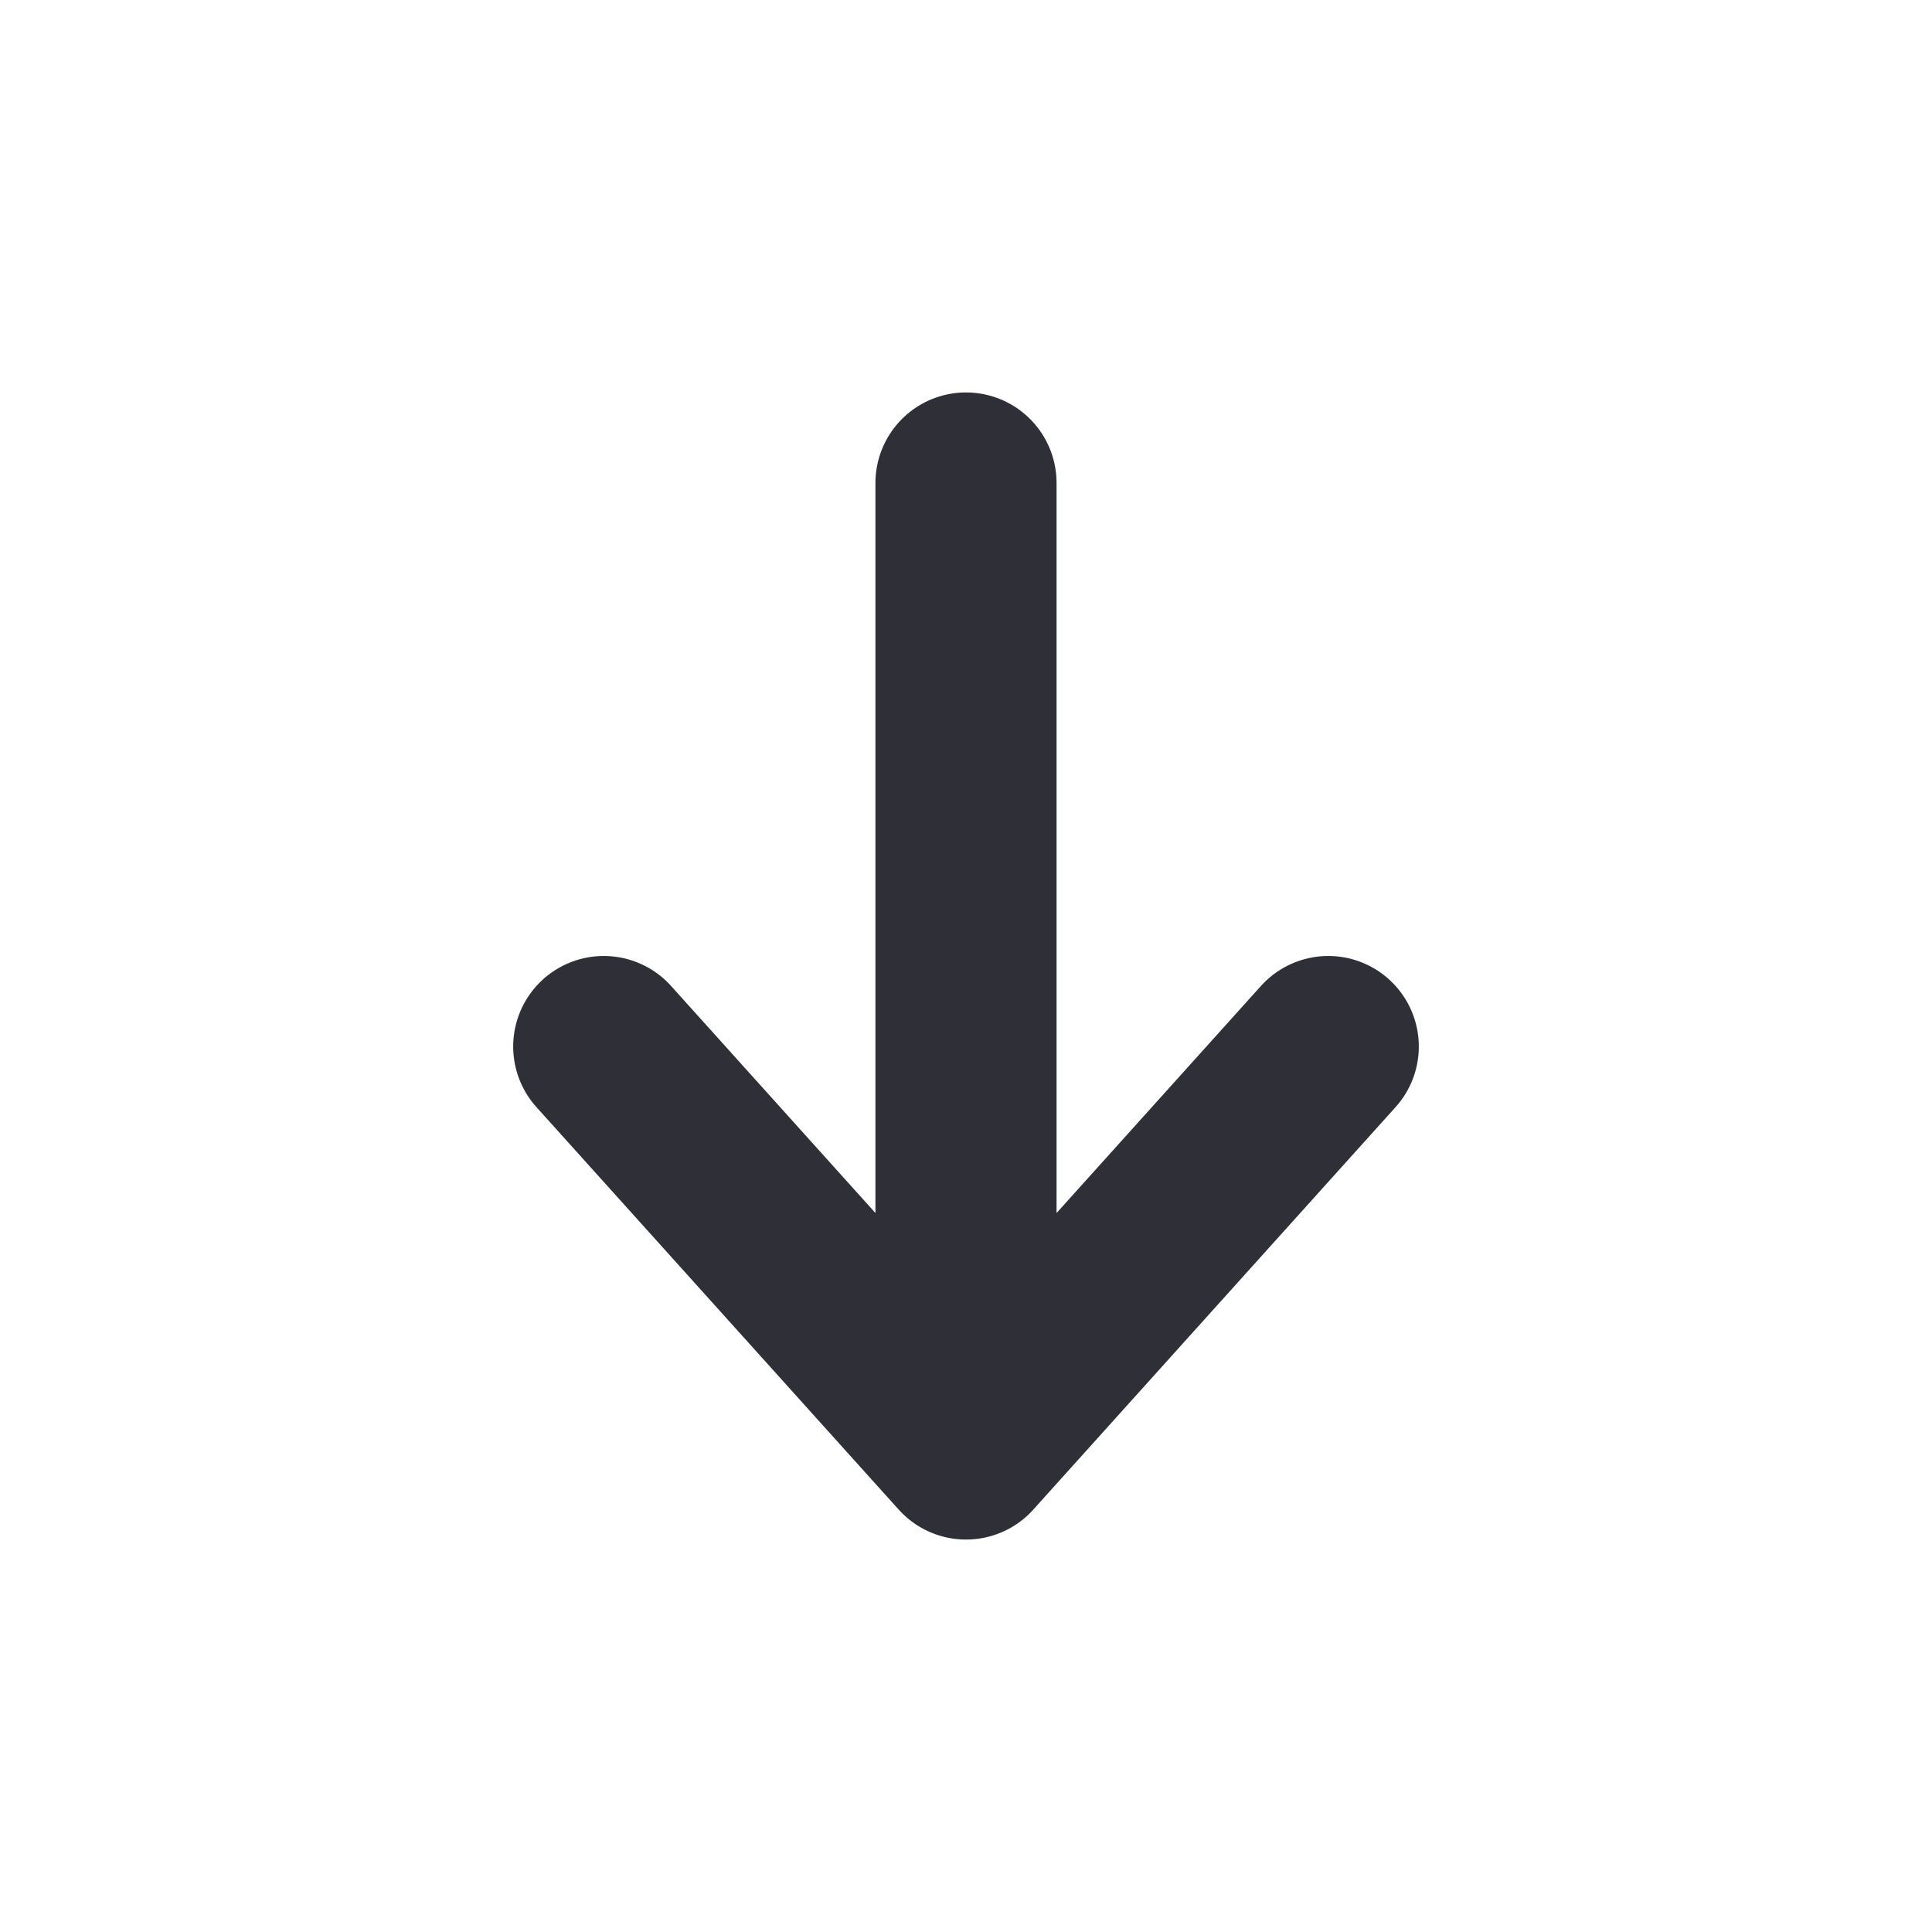
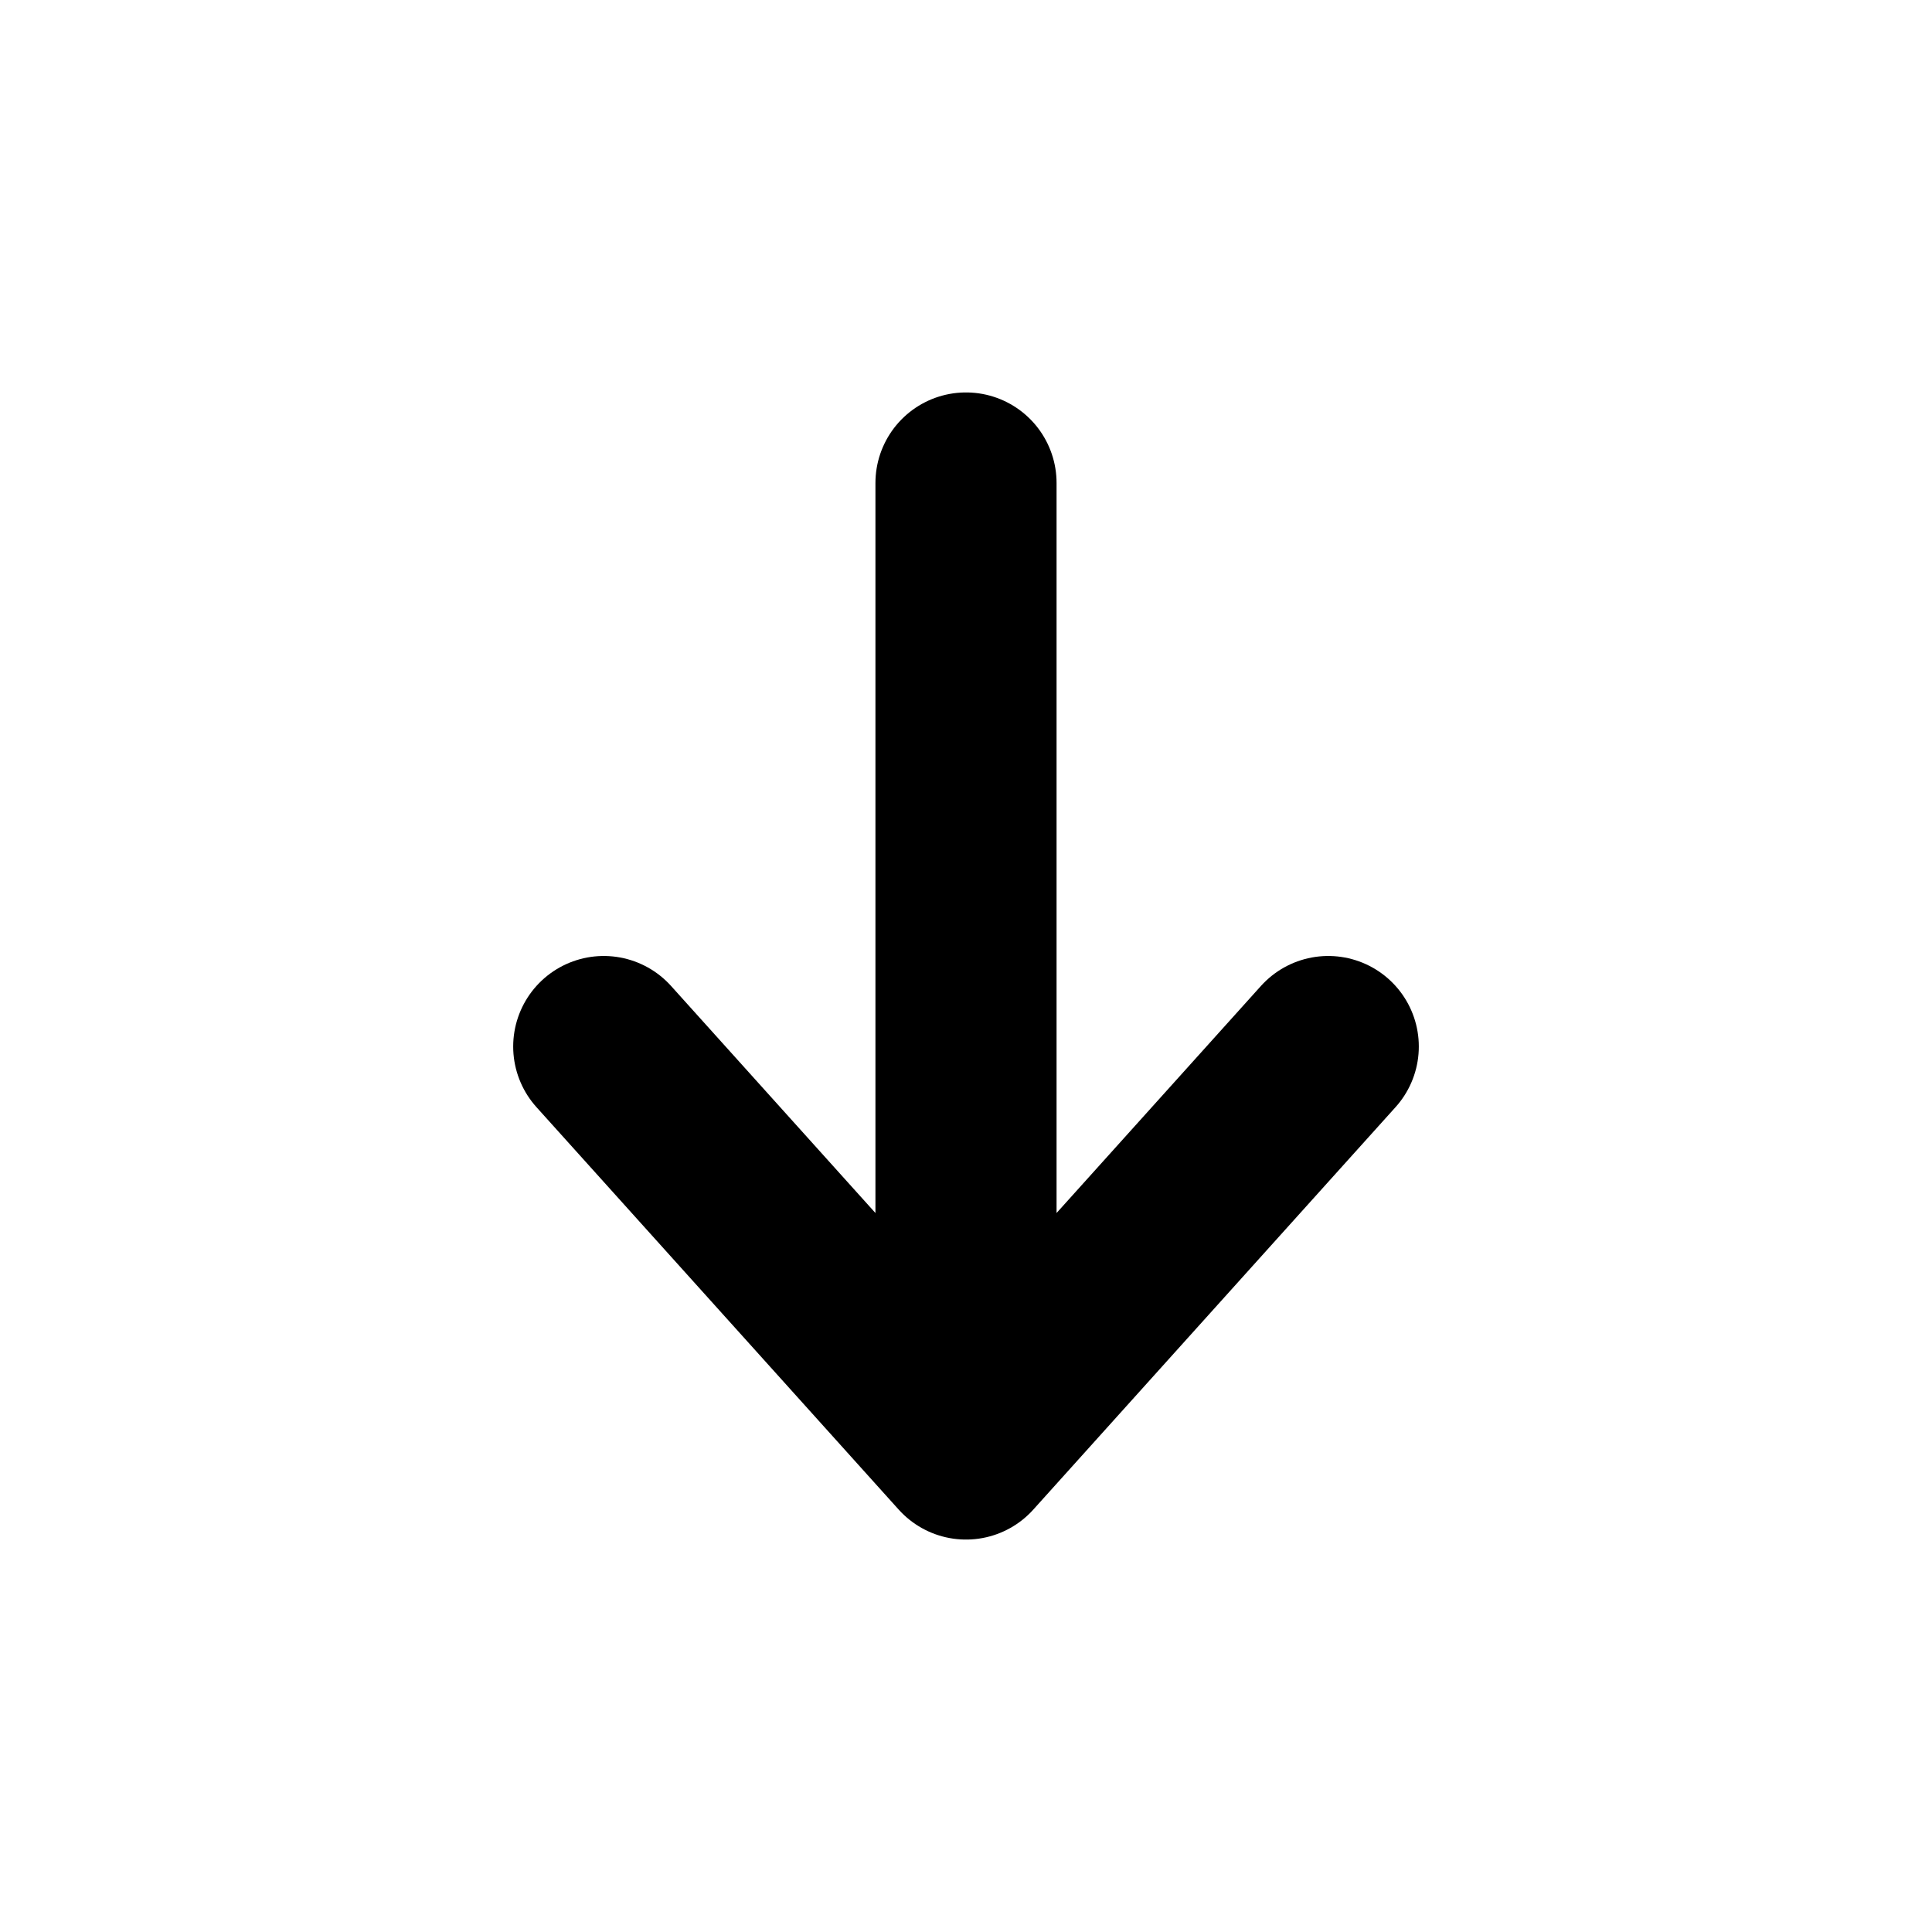
<svg xmlns="http://www.w3.org/2000/svg" width="16" height="16" viewBox="0 0 16 16" fill="none">
-   <path d="M5 8.667L8 12M8 12L11 8.667M8 12V4" stroke="#2F3037" stroke-width="1.5" stroke-linecap="round" stroke-linejoin="round" />
+   <path d="M5 8.667L8 12M8 12L11 8.667M8 12V4" stroke="currentColor" stroke-width="1.5" stroke-linecap="round" stroke-linejoin="round" />
</svg>
